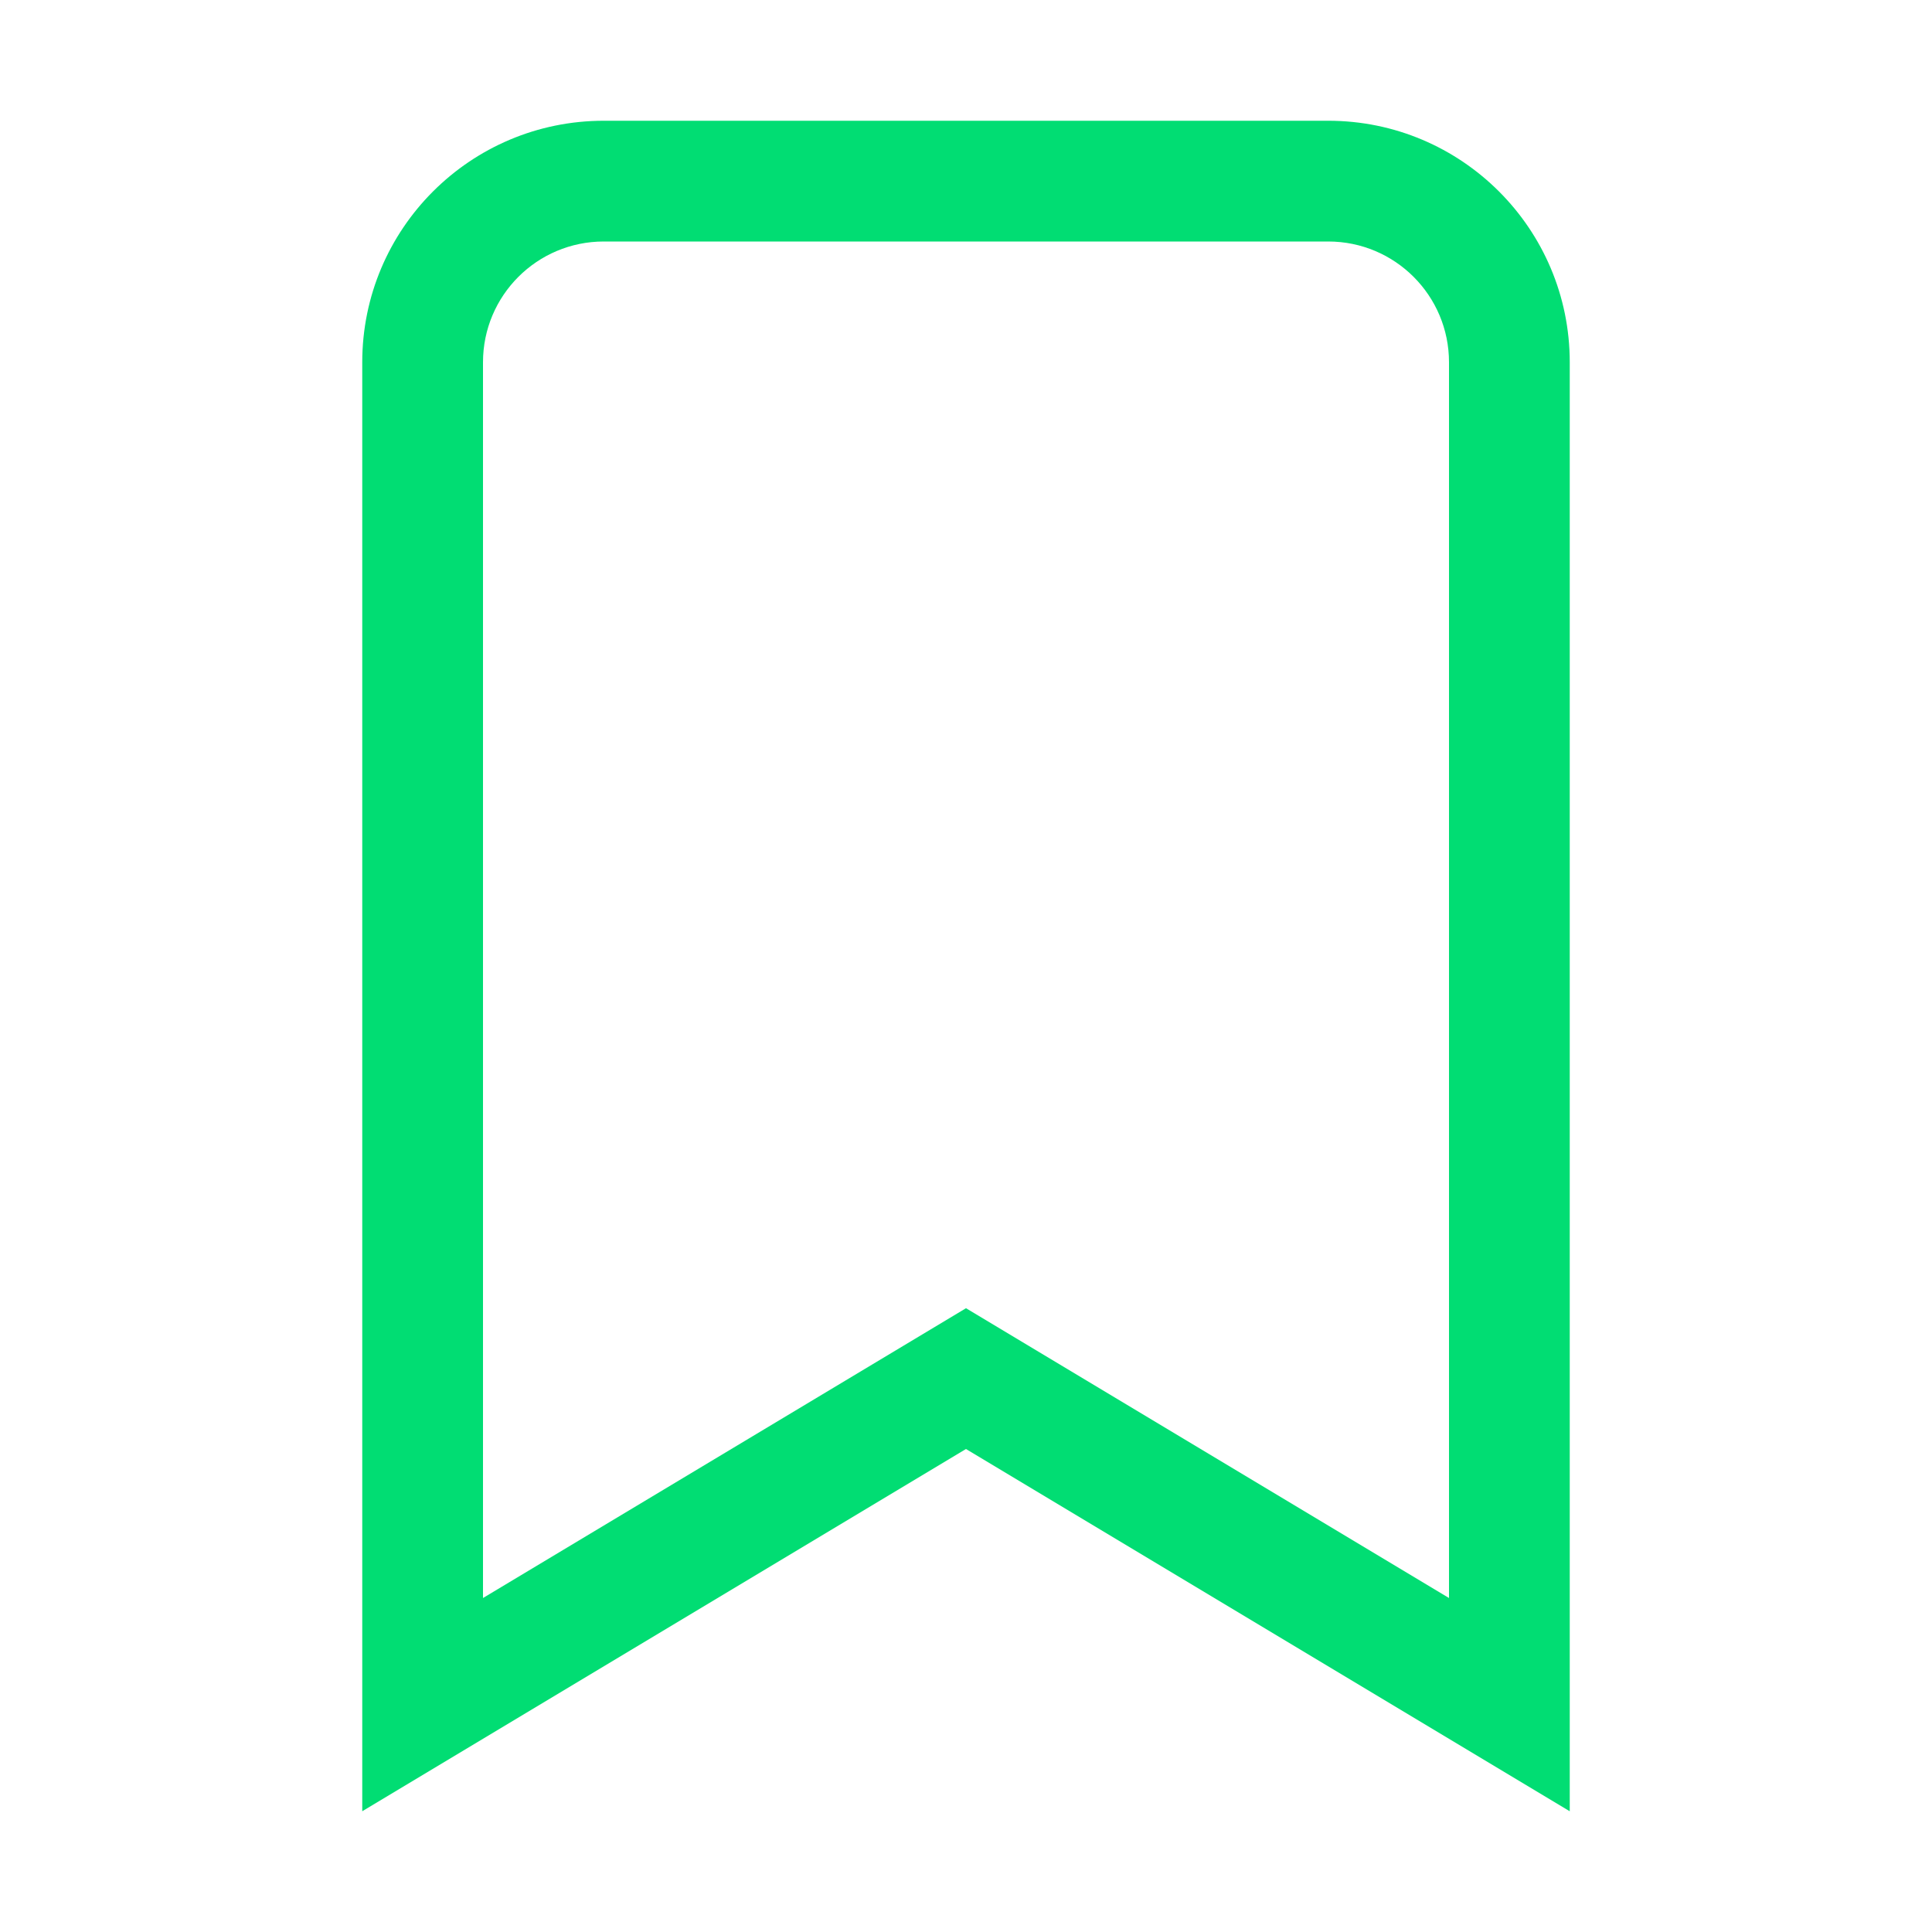
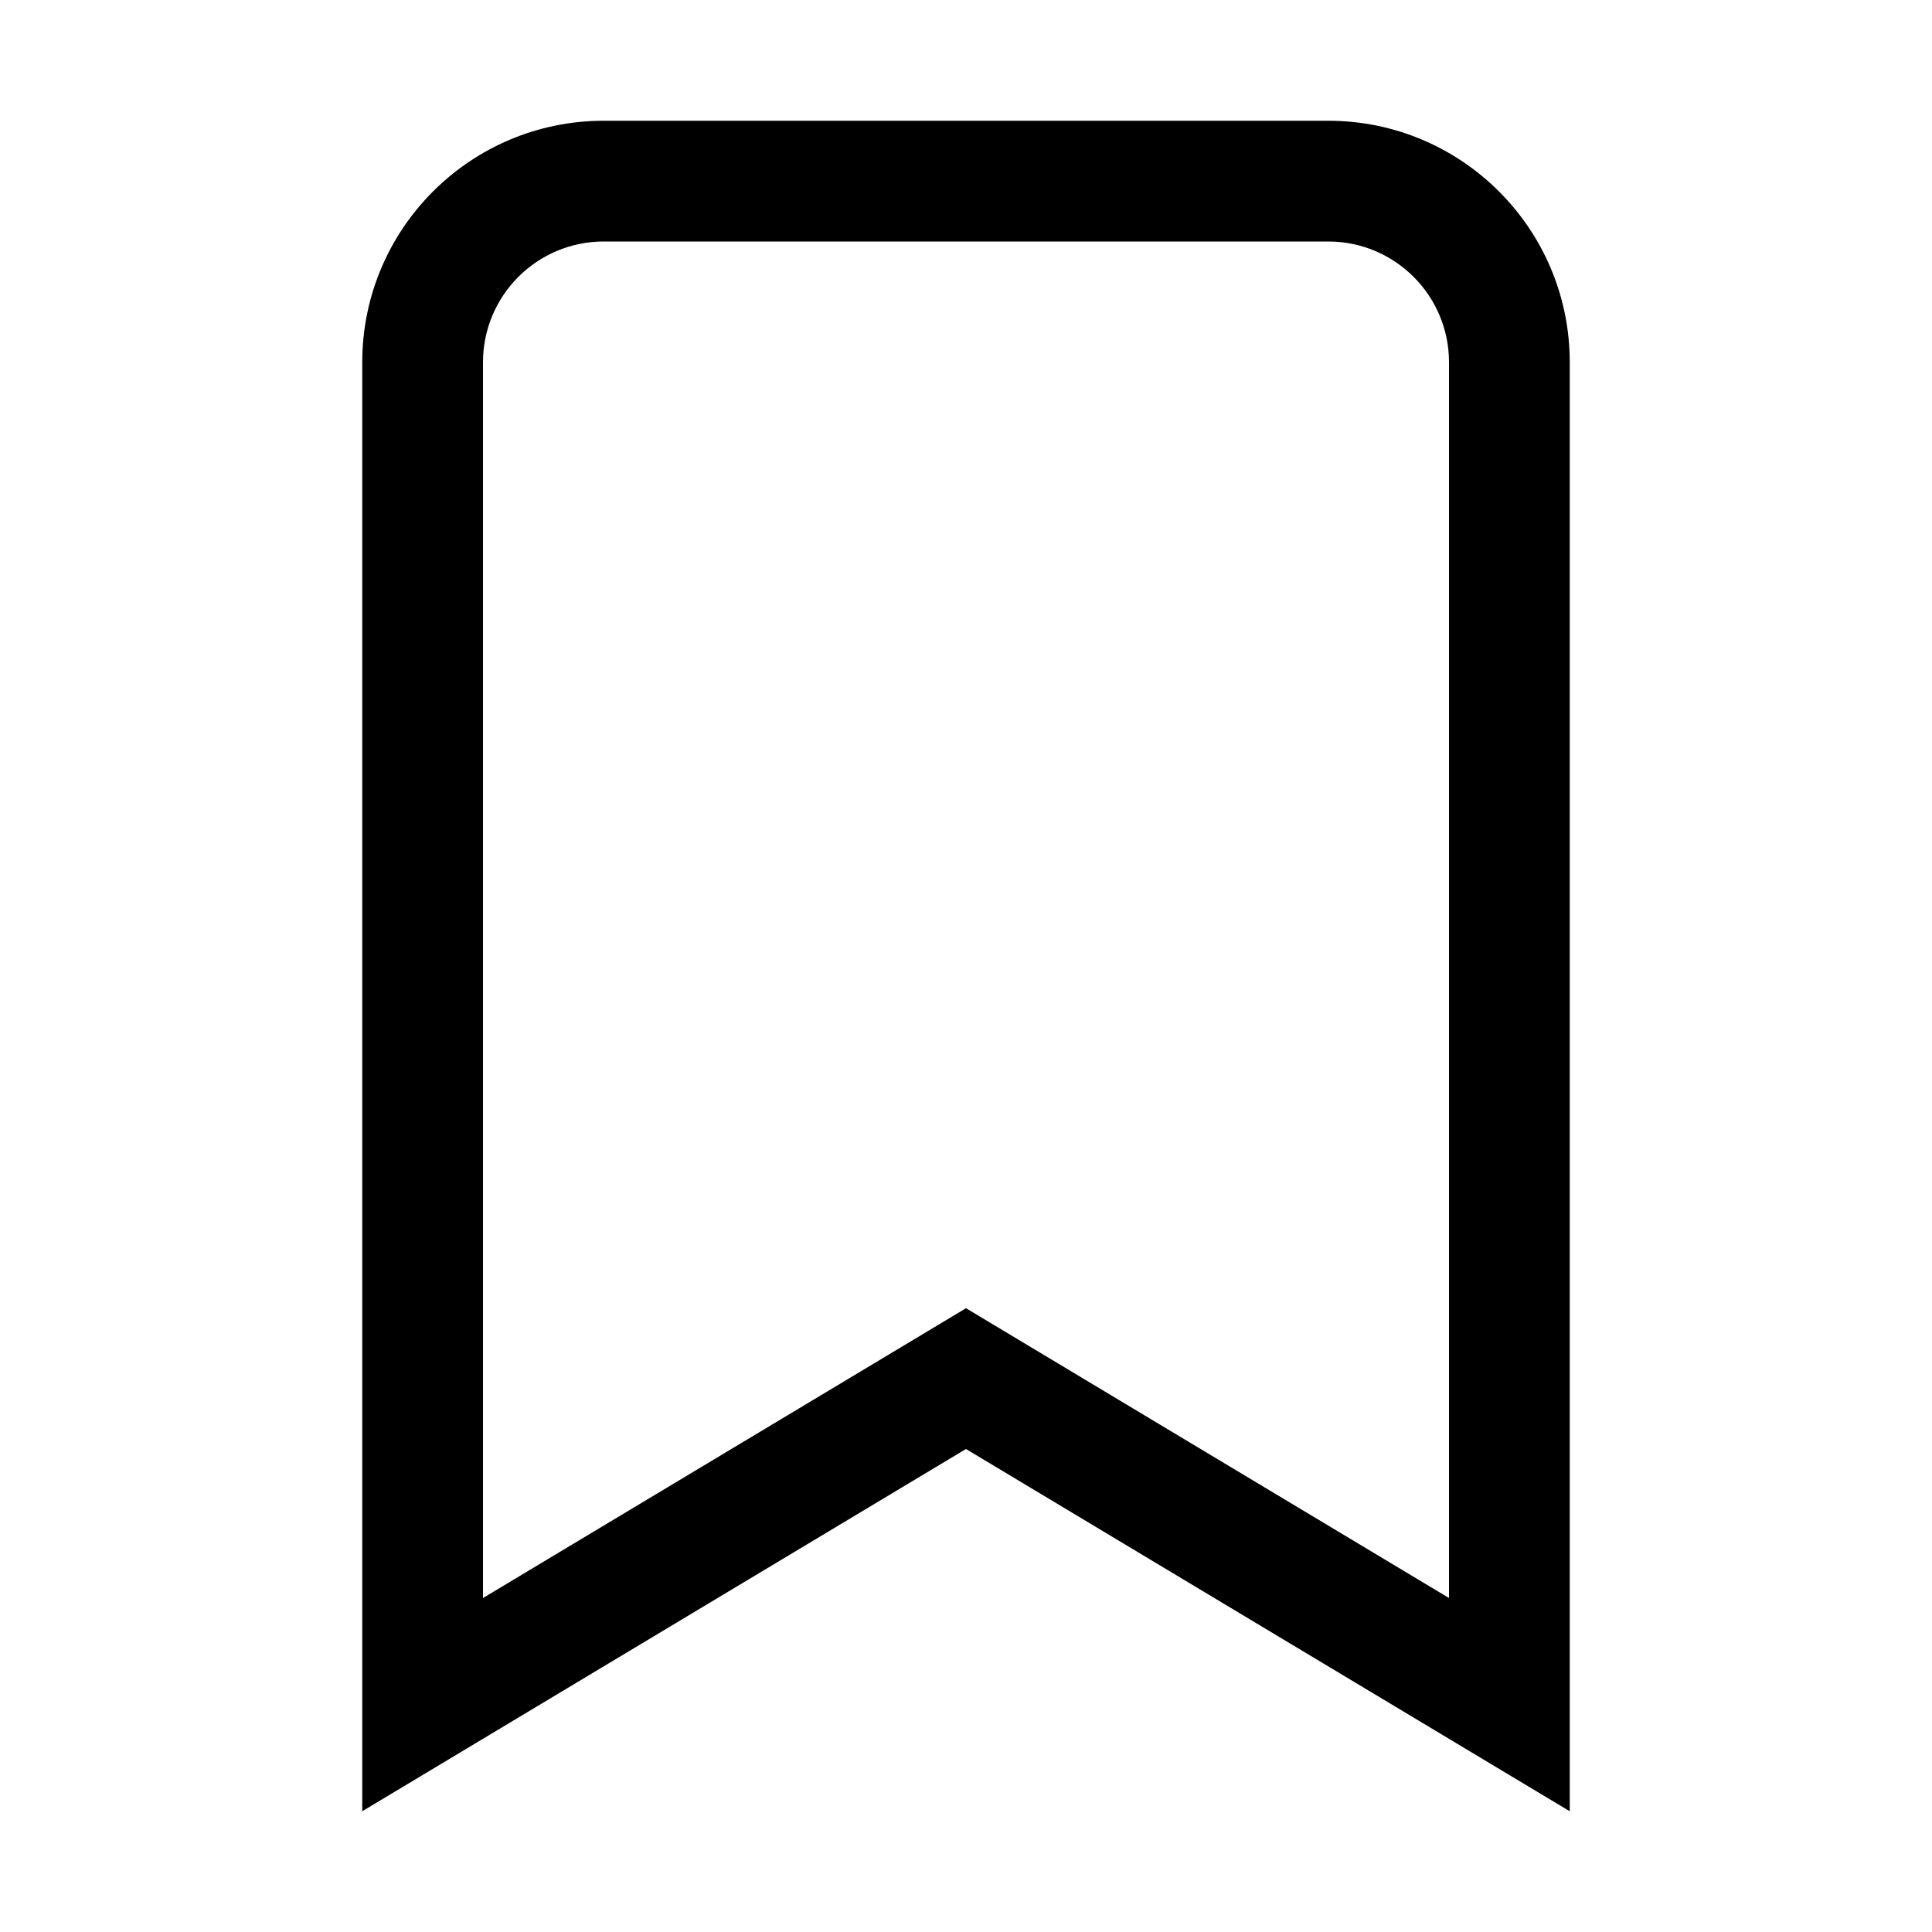
- <svg xmlns="http://www.w3.org/2000/svg" width="1.5em" height="1.5em" viewBox="0 0 16 16" class="bi bi-bookmark" fill="#01dd73">
+ <svg xmlns="http://www.w3.org/2000/svg" width="1.5em" height="1.5em" viewBox="0 0 16 16" class="bi bi-bookmark" fill="#000000">
  <path fill-rule="evenodd" d="M8 12l5 3V3a2 2 0 0 0-2-2H5a2 2 0 0 0-2 2v12l5-3zm-4 1.234l4-2.4 4 2.4V3a1 1 0 0 0-1-1H5a1 1 0 0 0-1 1v10.234z" />
</svg>
